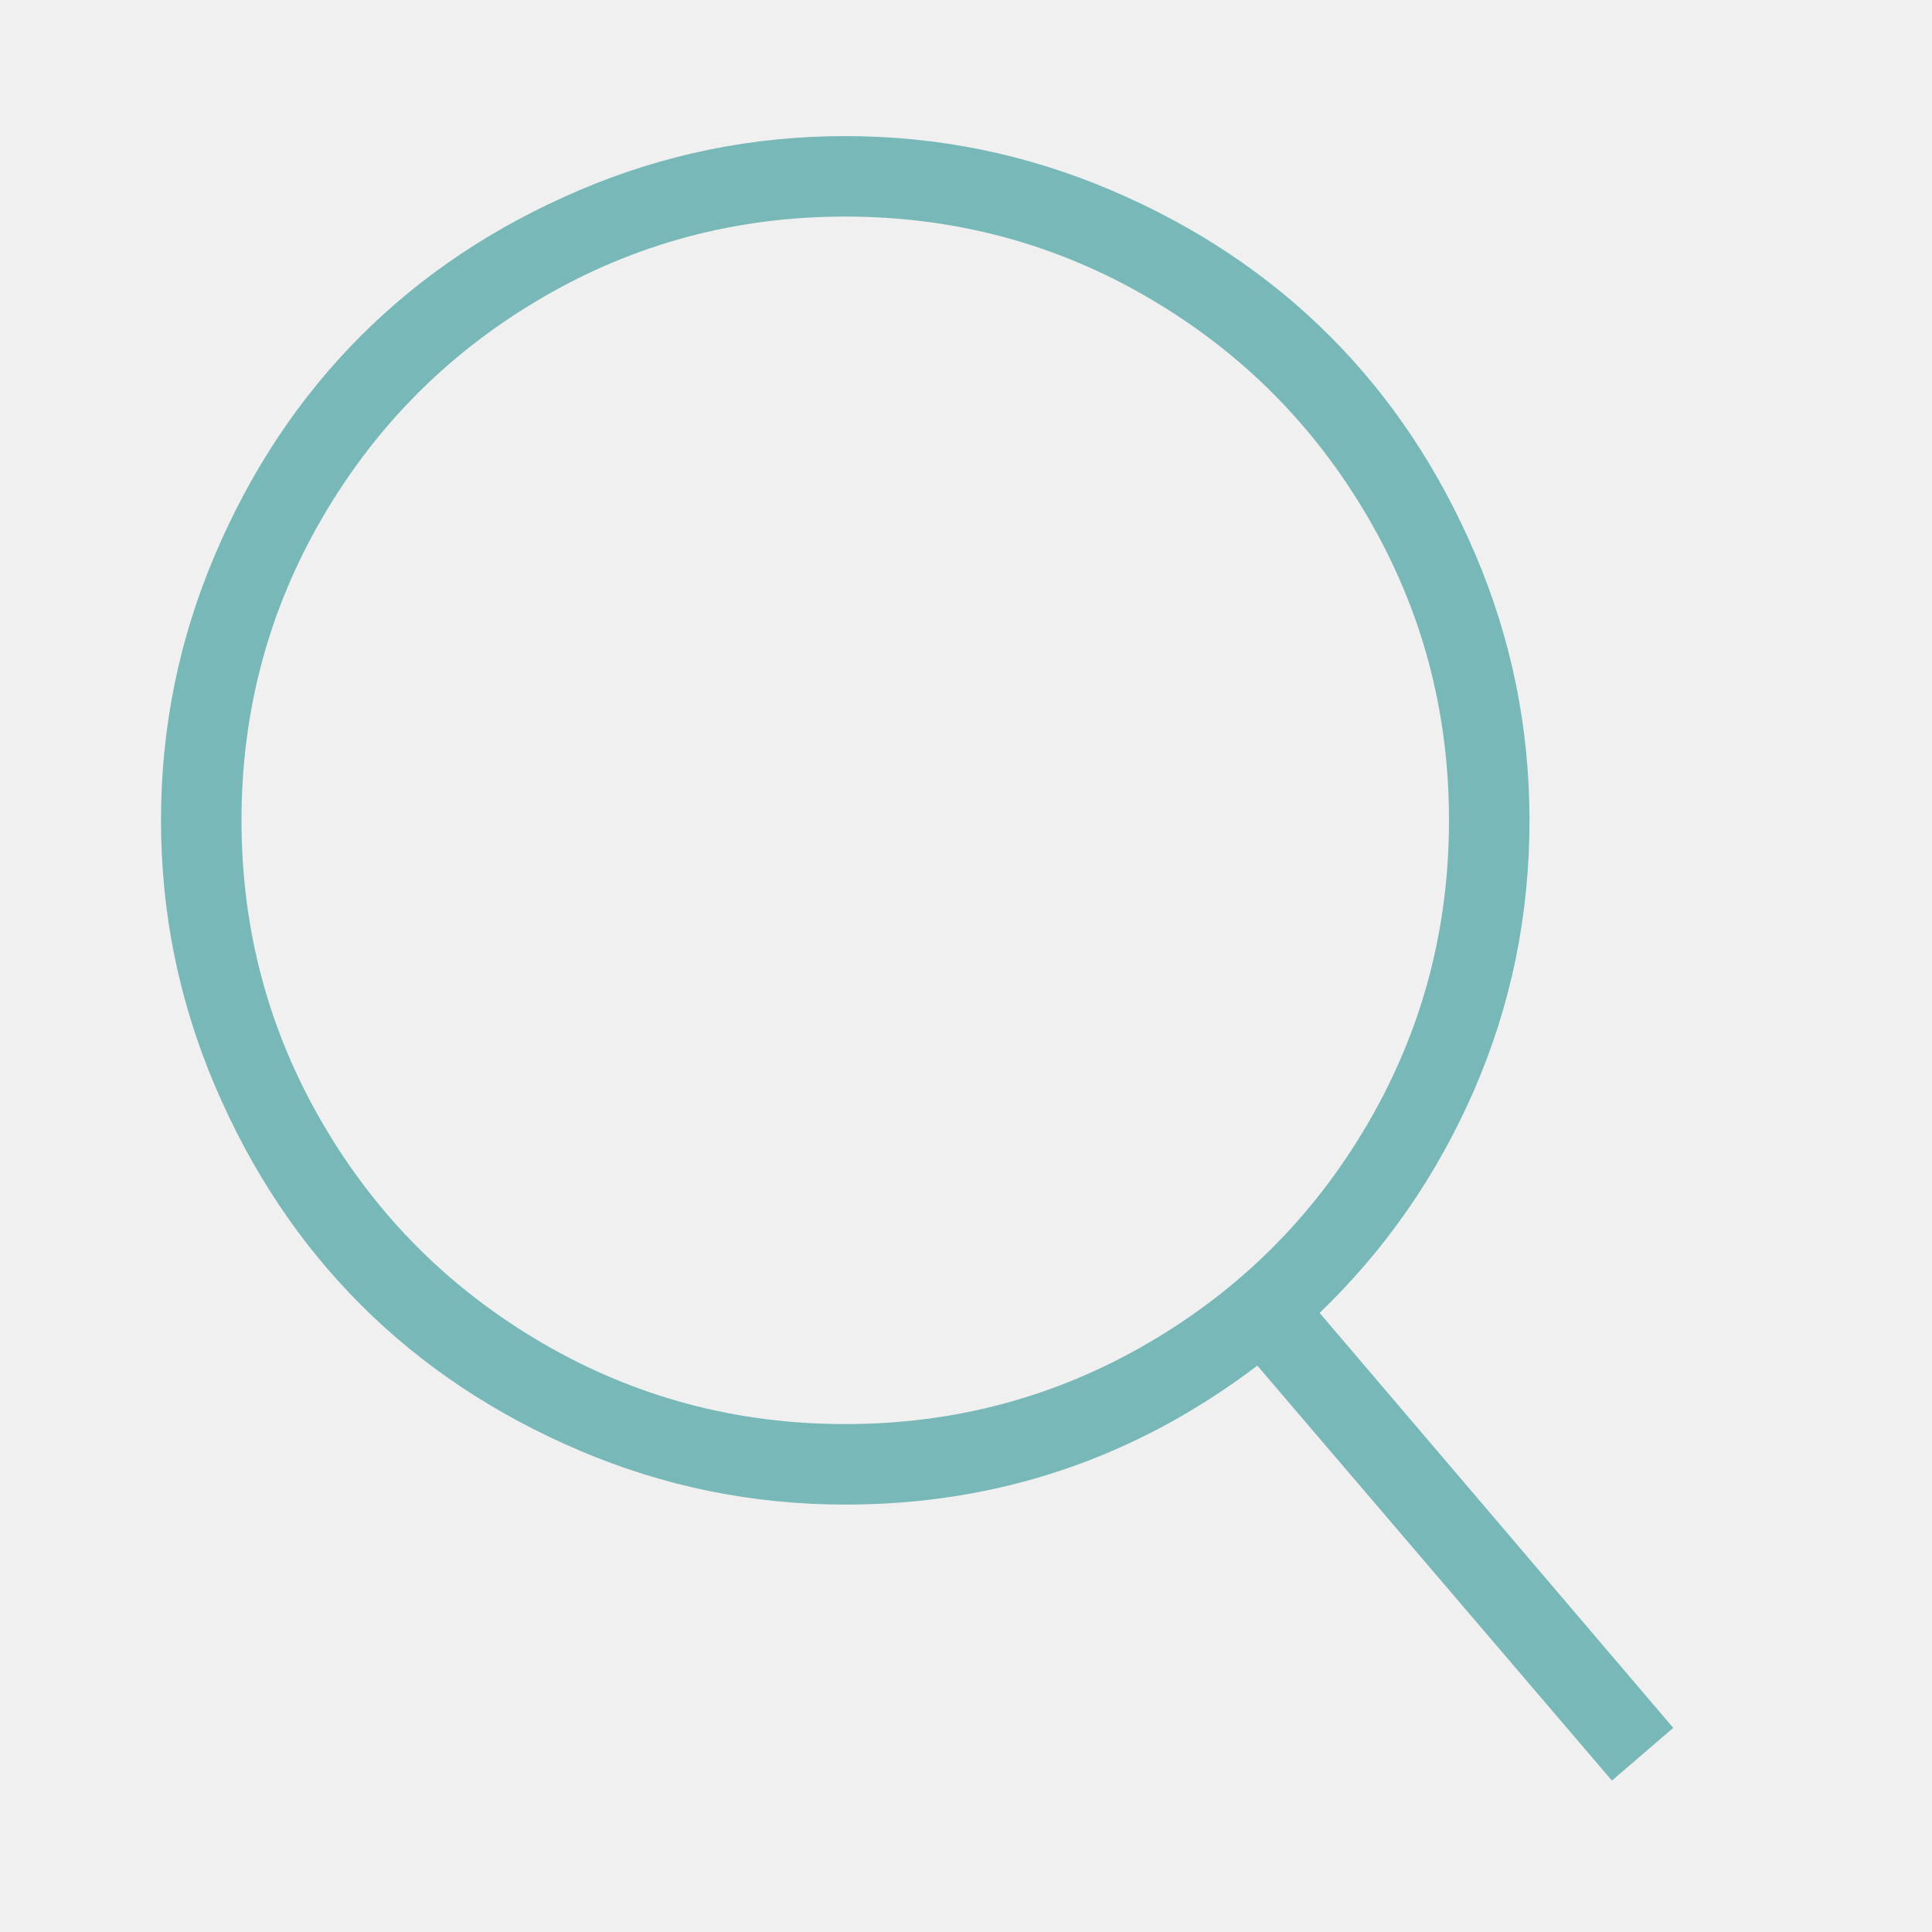
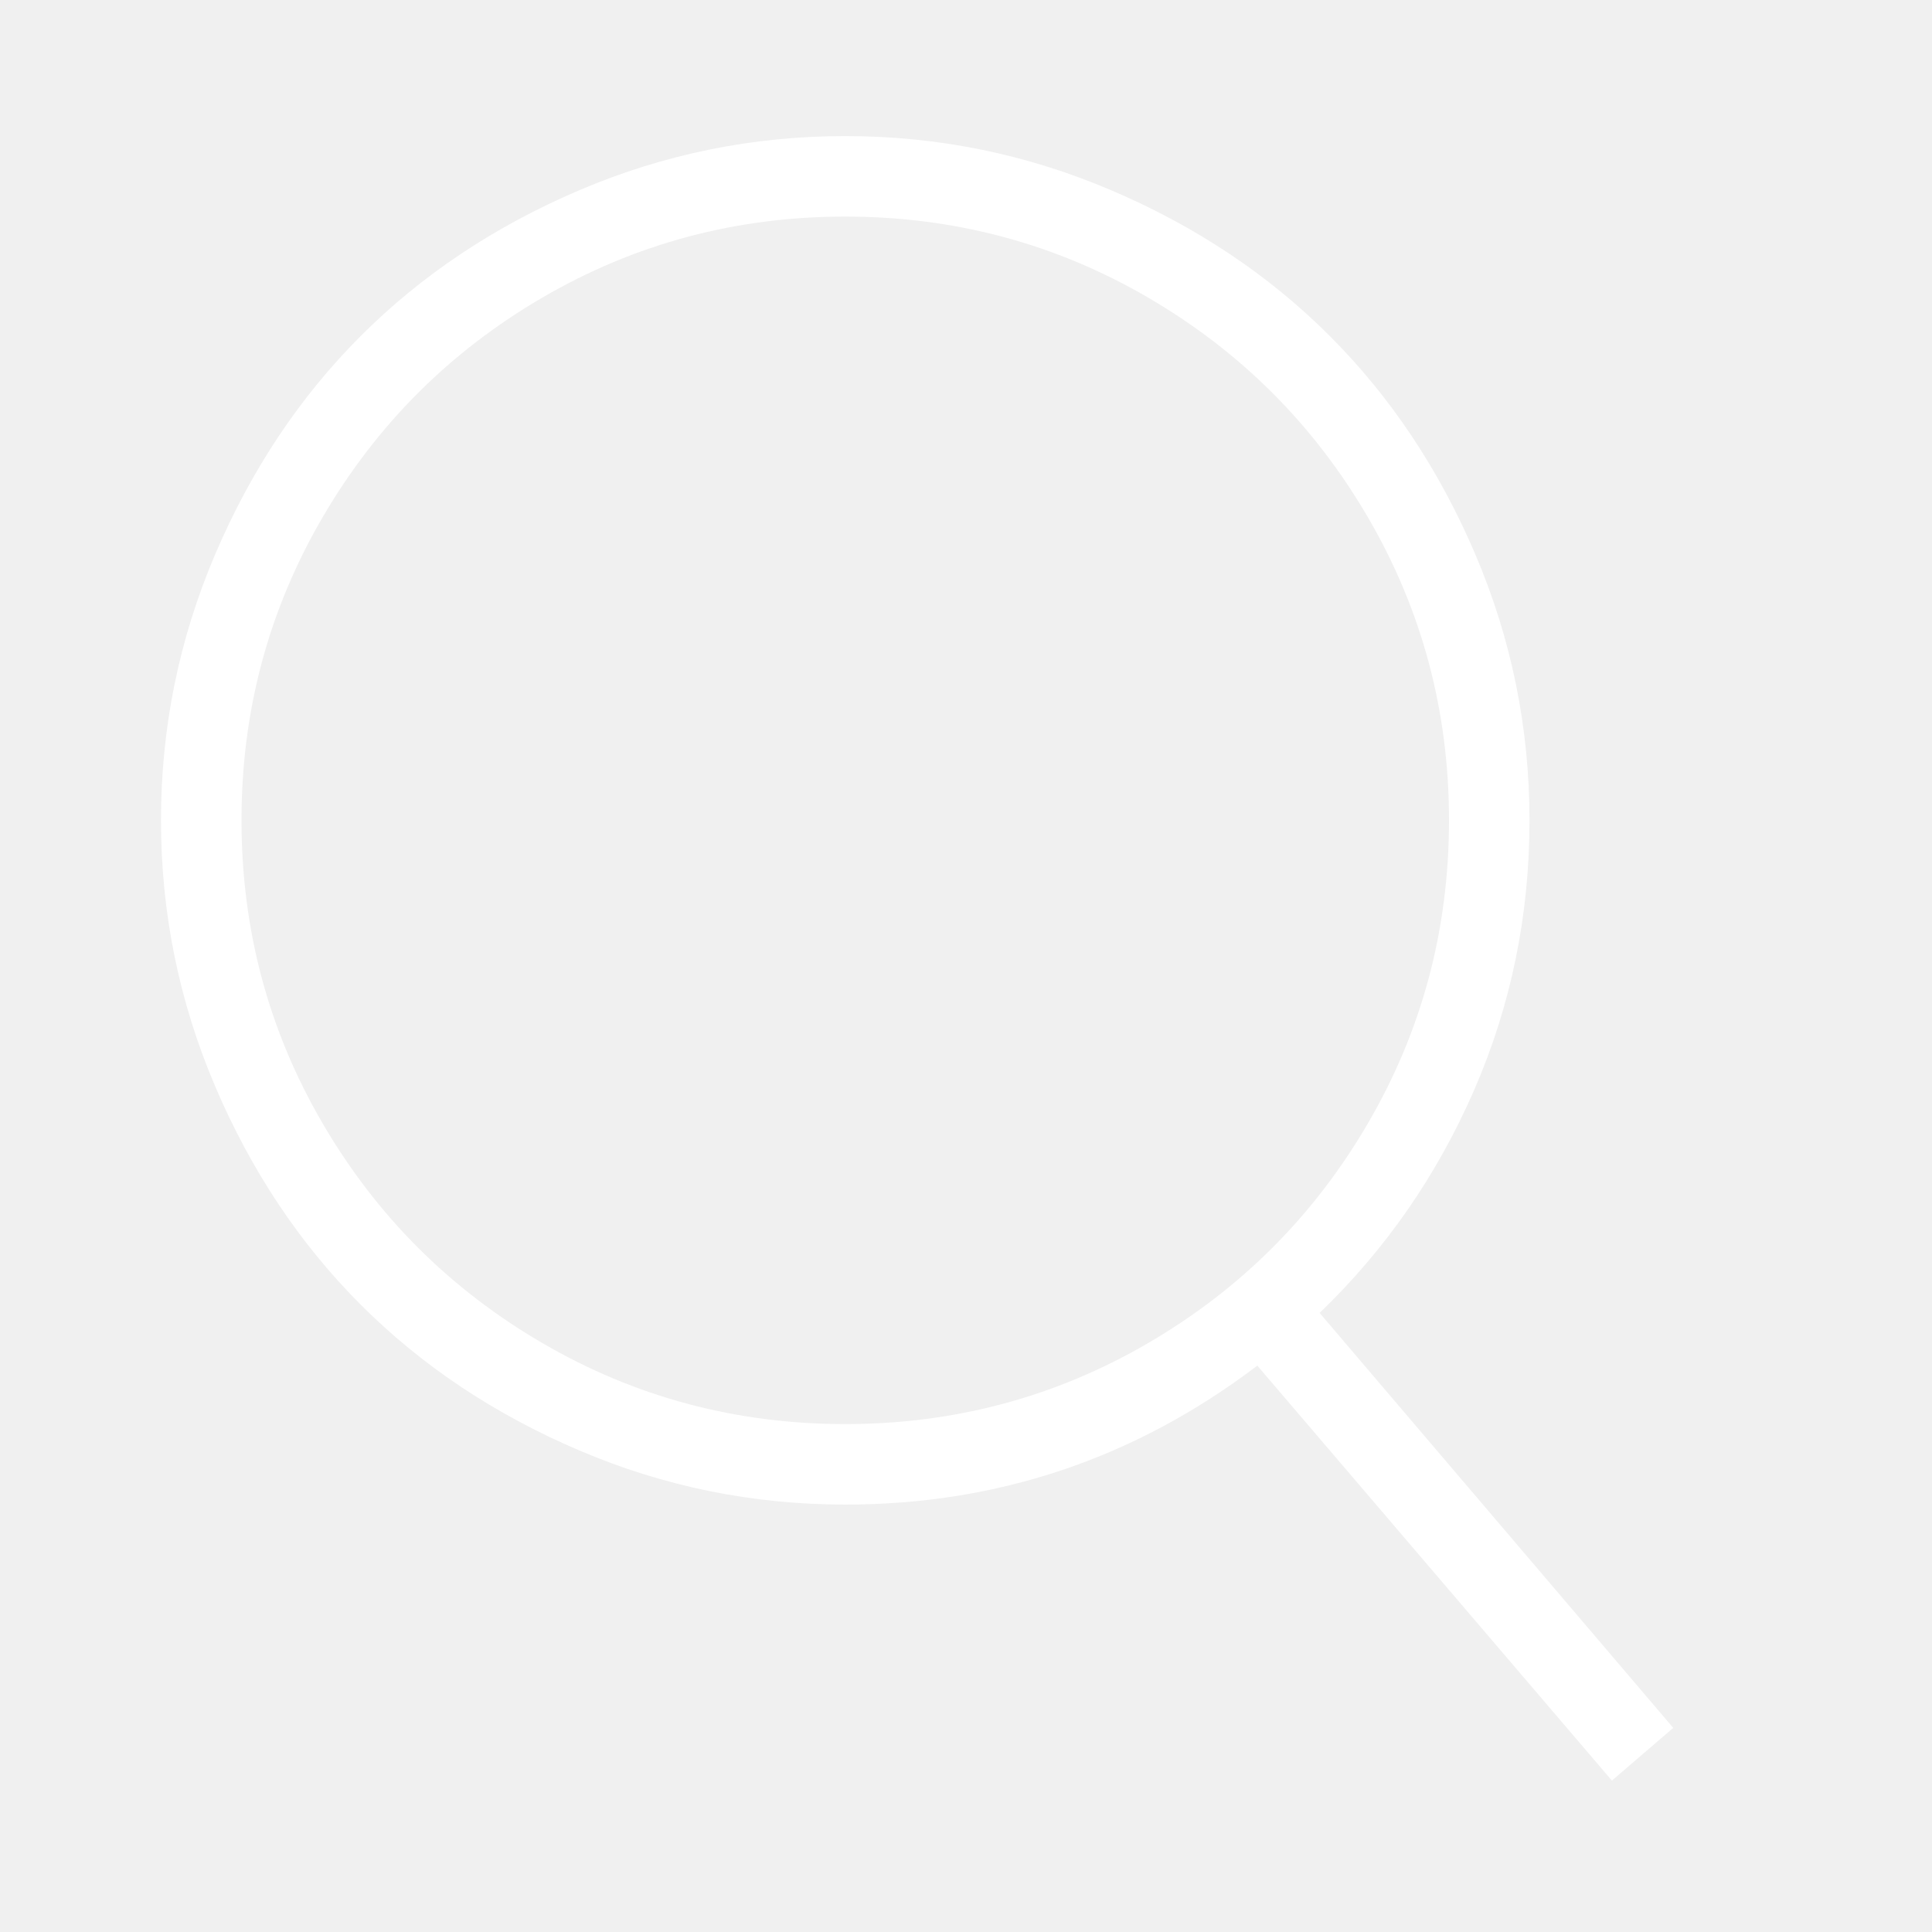
<svg xmlns="http://www.w3.org/2000/svg" viewBox="0 0 512 512">
-   <path d="M349.714 347.937l93.714 109.969-16.254 13.969-93.969-109.969q-48.508 36.825-109.207 36.825-36.826 0-70.476-14.349t-57.905-38.603-38.603-57.905-14.349-70.476 14.349-70.476 38.603-57.905 57.905-38.603 70.476-14.349 70.476 14.349 57.905 38.603 38.603 57.905 14.349 70.476q0 37.841-14.73 71.619t-40.889 58.921zM224 377.397q43.428 0 80.254-21.461t58.286-58.286 21.461-80.254-21.461-80.254-58.286-58.285-80.254-21.46-80.254 21.46-58.285 58.285-21.46 80.254 21.46 80.254 58.285 58.286 80.254 21.461z" fill="#1888" fill-rule="evenodd" />
+   <path d="M349.714 347.937l93.714 109.969-16.254 13.969-93.969-109.969q-48.508 36.825-109.207 36.825-36.826 0-70.476-14.349t-57.905-38.603-38.603-57.905-14.349-70.476 14.349-70.476 38.603-57.905 57.905-38.603 70.476-14.349 70.476 14.349 57.905 38.603 38.603 57.905 14.349 70.476q0 37.841-14.73 71.619t-40.889 58.921zM224 377.397q43.428 0 80.254-21.461t58.286-58.286 21.461-80.254-21.461-80.254-58.286-58.285-80.254-21.46-80.254 21.46-58.285 58.285-21.46 80.254 21.46 80.254 58.285 58.286 80.254 21.461z" fill="#ffffff" fill-rule="evenodd" />
</svg>
